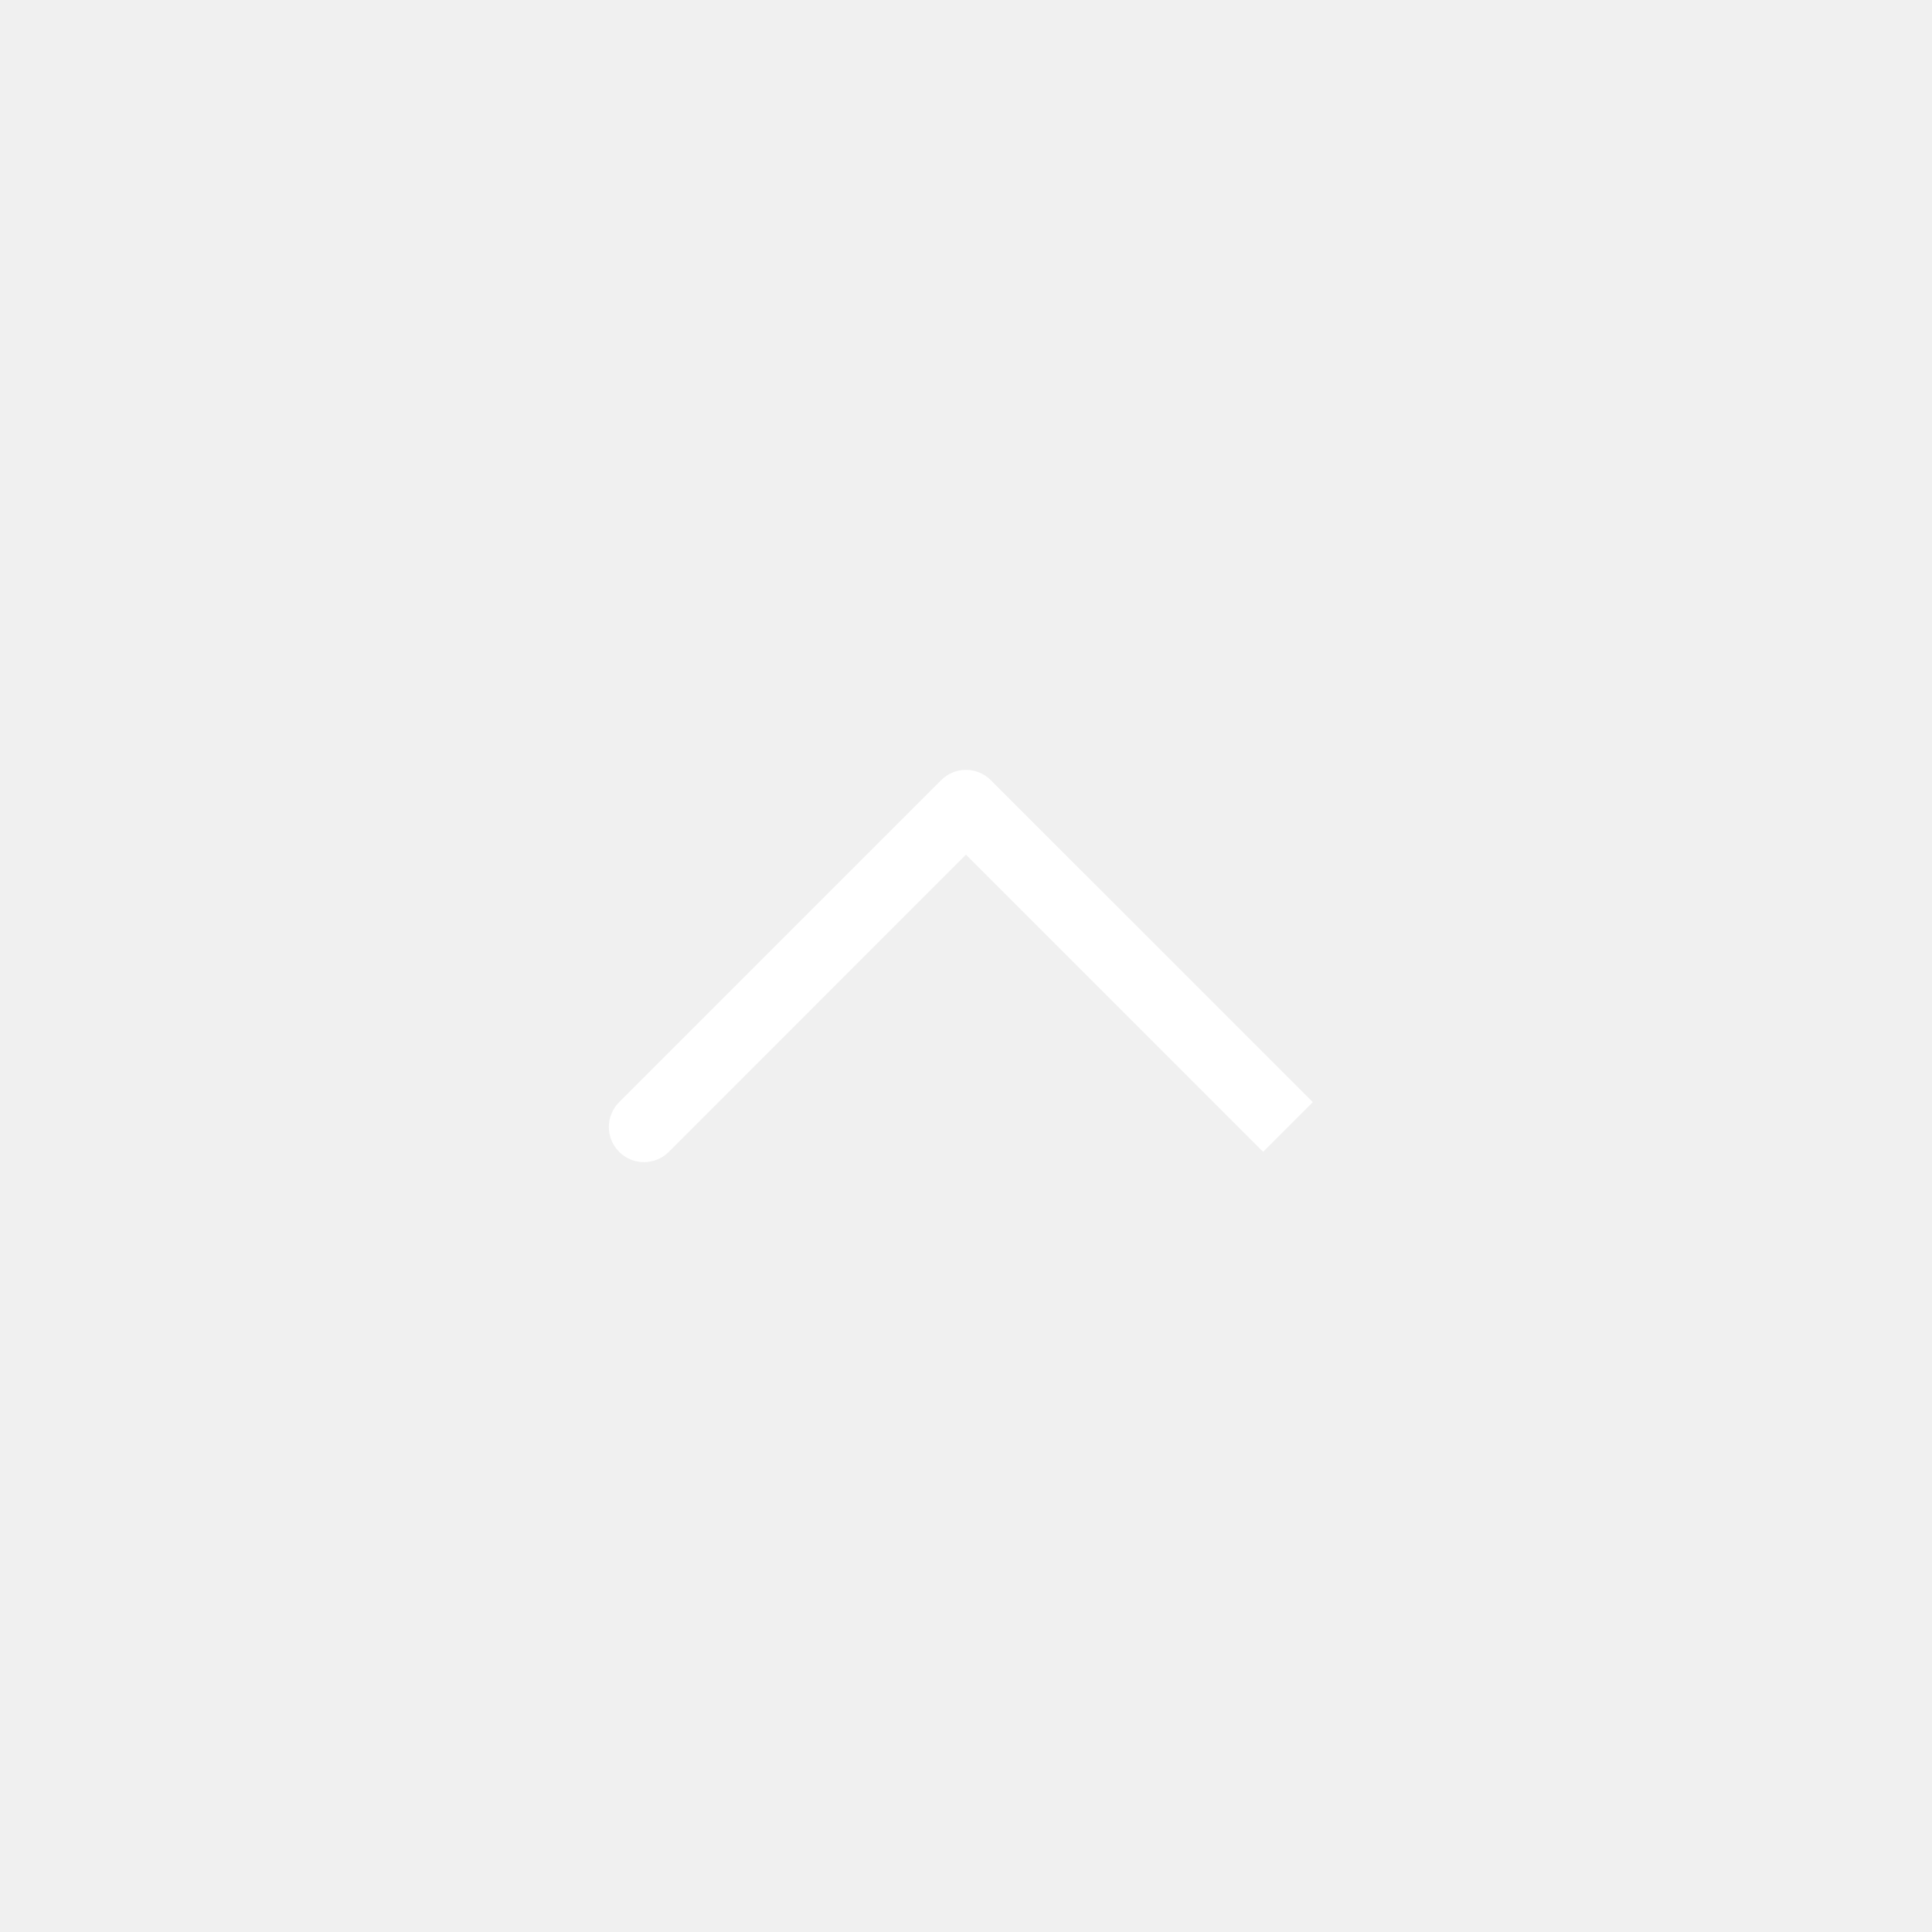
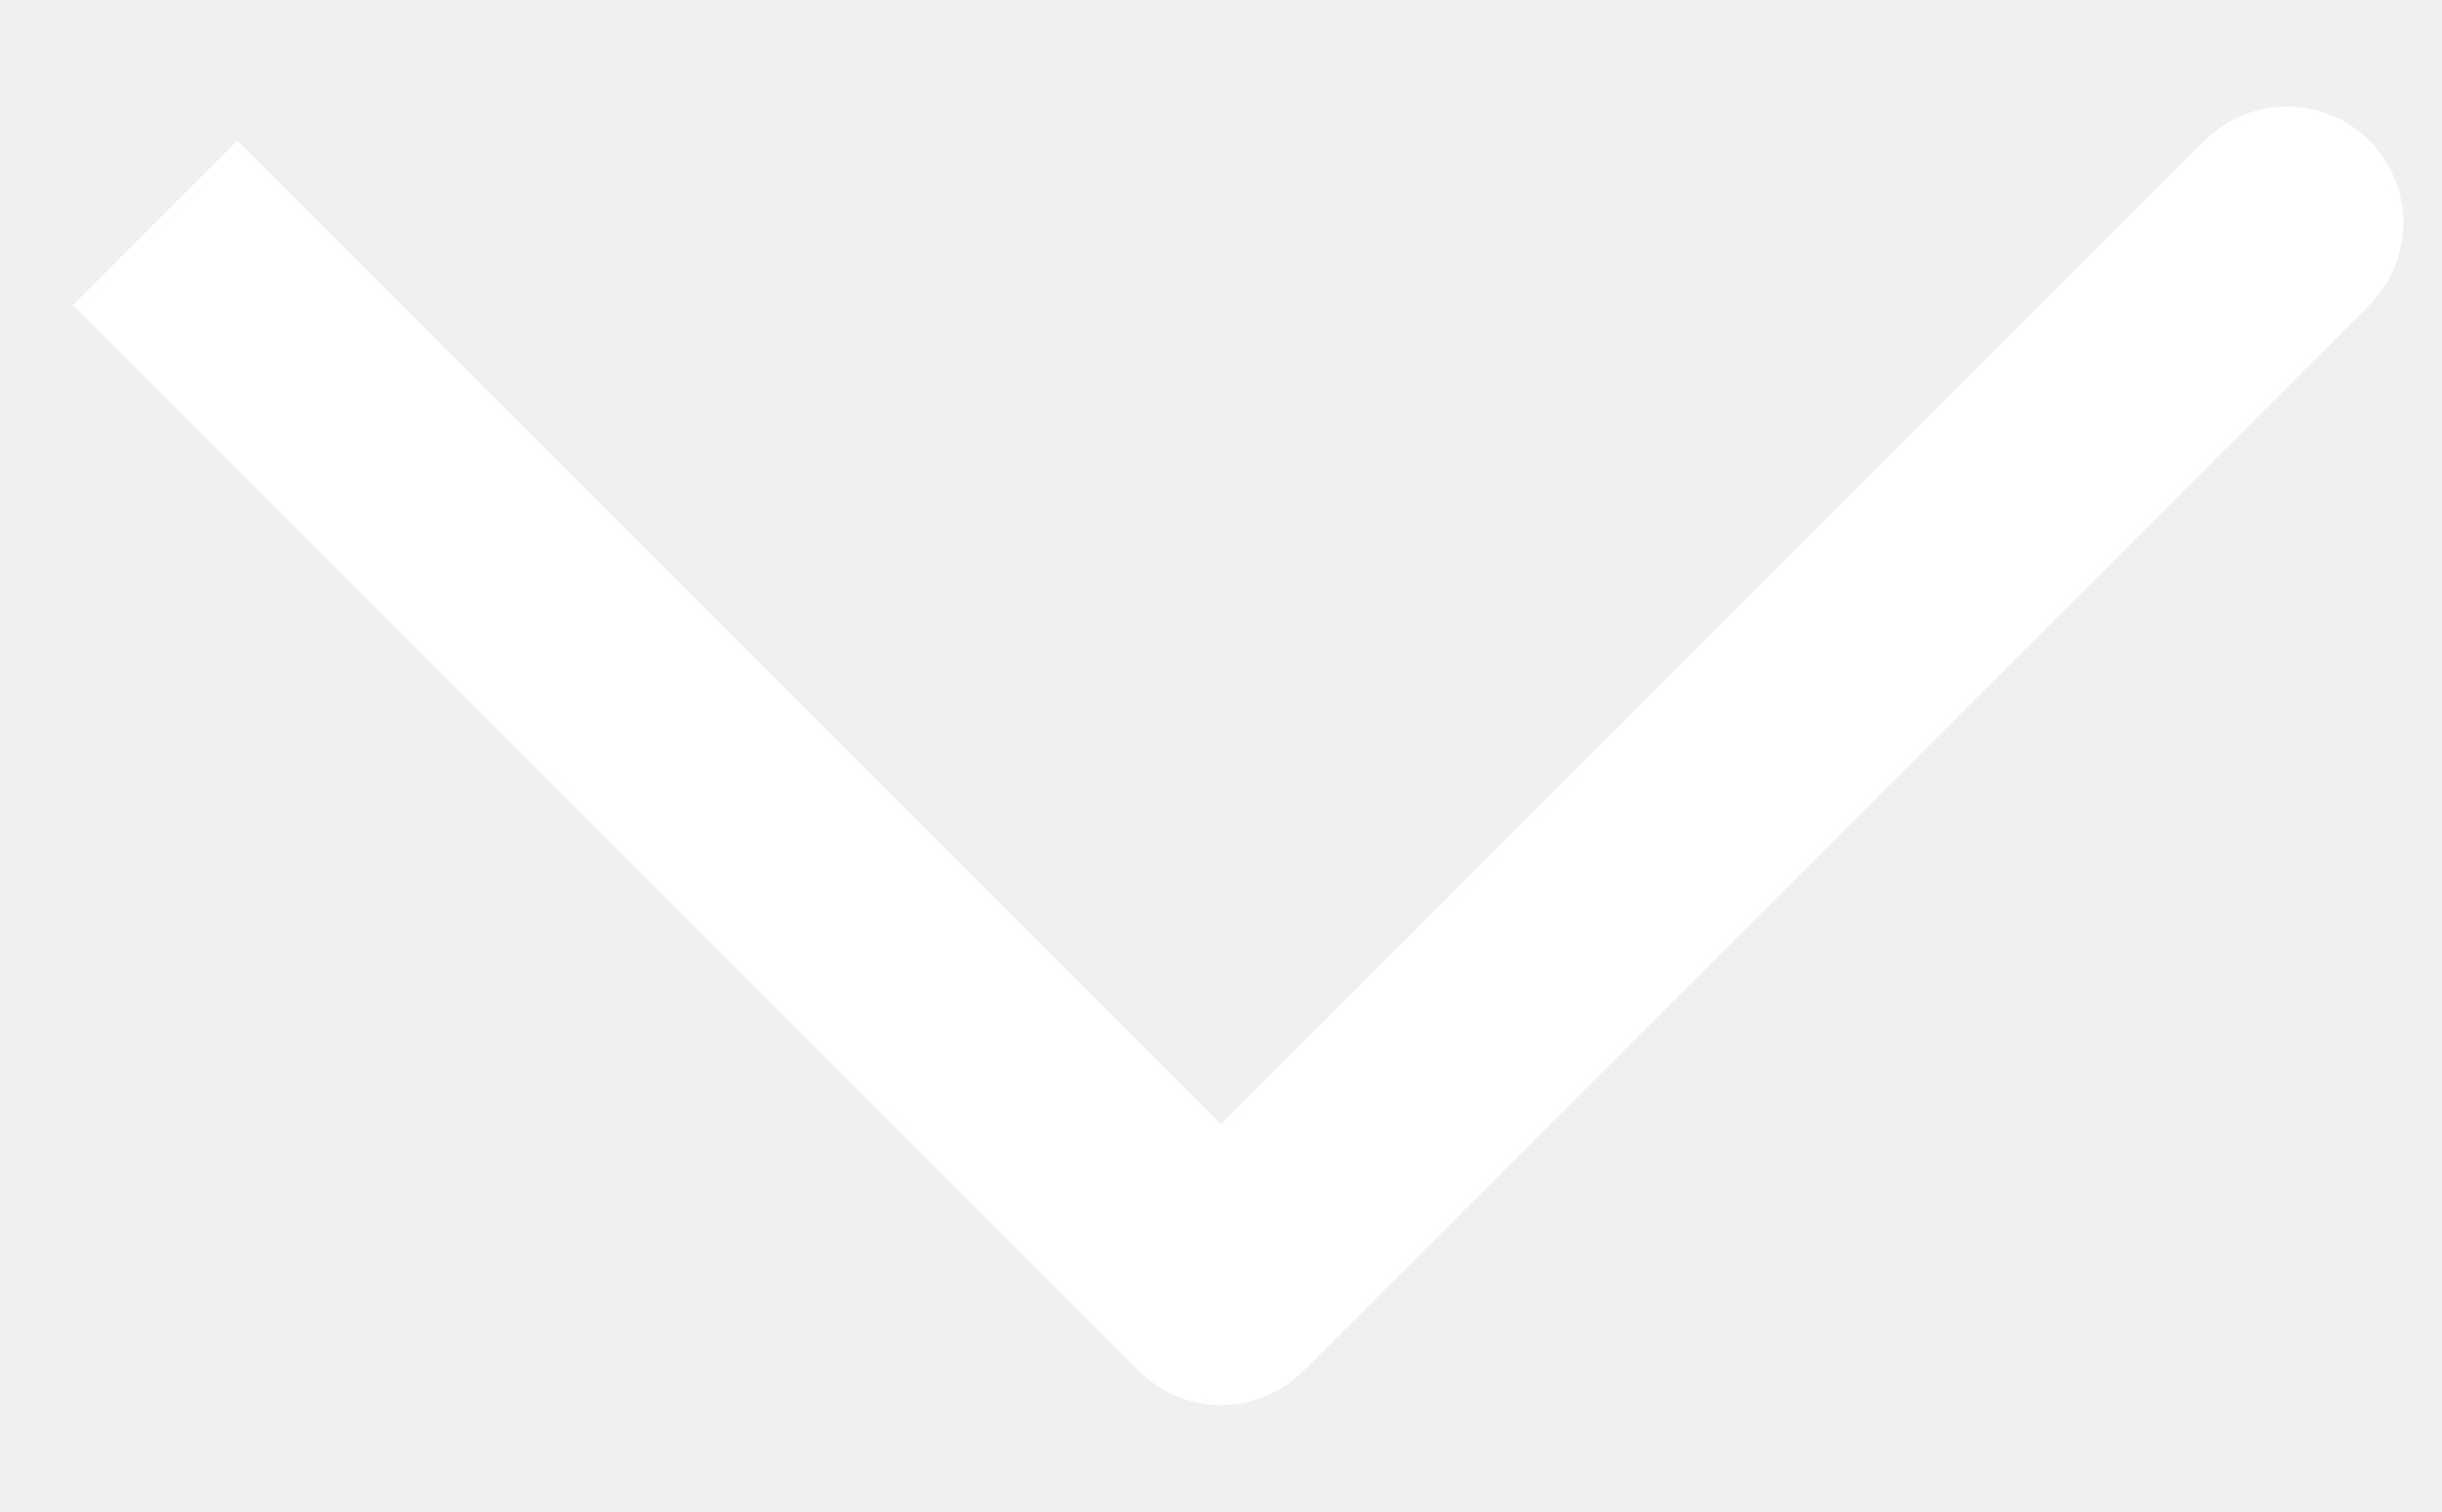
- <svg xmlns="http://www.w3.org/2000/svg" width="55" height="55" viewBox="0 0 55 55" fill="none">
-   <path d="M27.499 22.917L28.206 22.21C27.816 21.819 27.183 21.819 26.792 22.21L27.499 22.917ZM17.626 31.376C17.235 31.767 17.235 32.4 17.626 32.791C18.016 33.181 18.649 33.181 19.04 32.791L17.626 31.376ZM37.373 31.376L28.206 22.21L26.792 23.624L35.959 32.791L37.373 31.376ZM26.792 22.21L17.626 31.376L19.04 32.791L28.206 23.624L26.792 22.21Z" fill="white" />
+ <svg xmlns="http://www.w3.org/2000/svg" width="21" height="13" viewBox="0 0 21 13" fill="none">
+   <path d="M10.501 11.083L9.794 11.79C10.184 12.181 10.817 12.181 11.208 11.79L10.501 11.083ZM20.374 2.624C20.765 2.233 20.765 1.6 20.374 1.209C19.984 0.819 19.351 0.819 18.96 1.209L20.374 2.624ZM0.627 2.624L9.794 11.79L11.208 10.376L2.041 1.209L0.627 2.624ZM11.208 11.79L20.374 2.624L18.96 1.209L9.794 10.376L11.208 11.79Z" fill="white" />
</svg>
